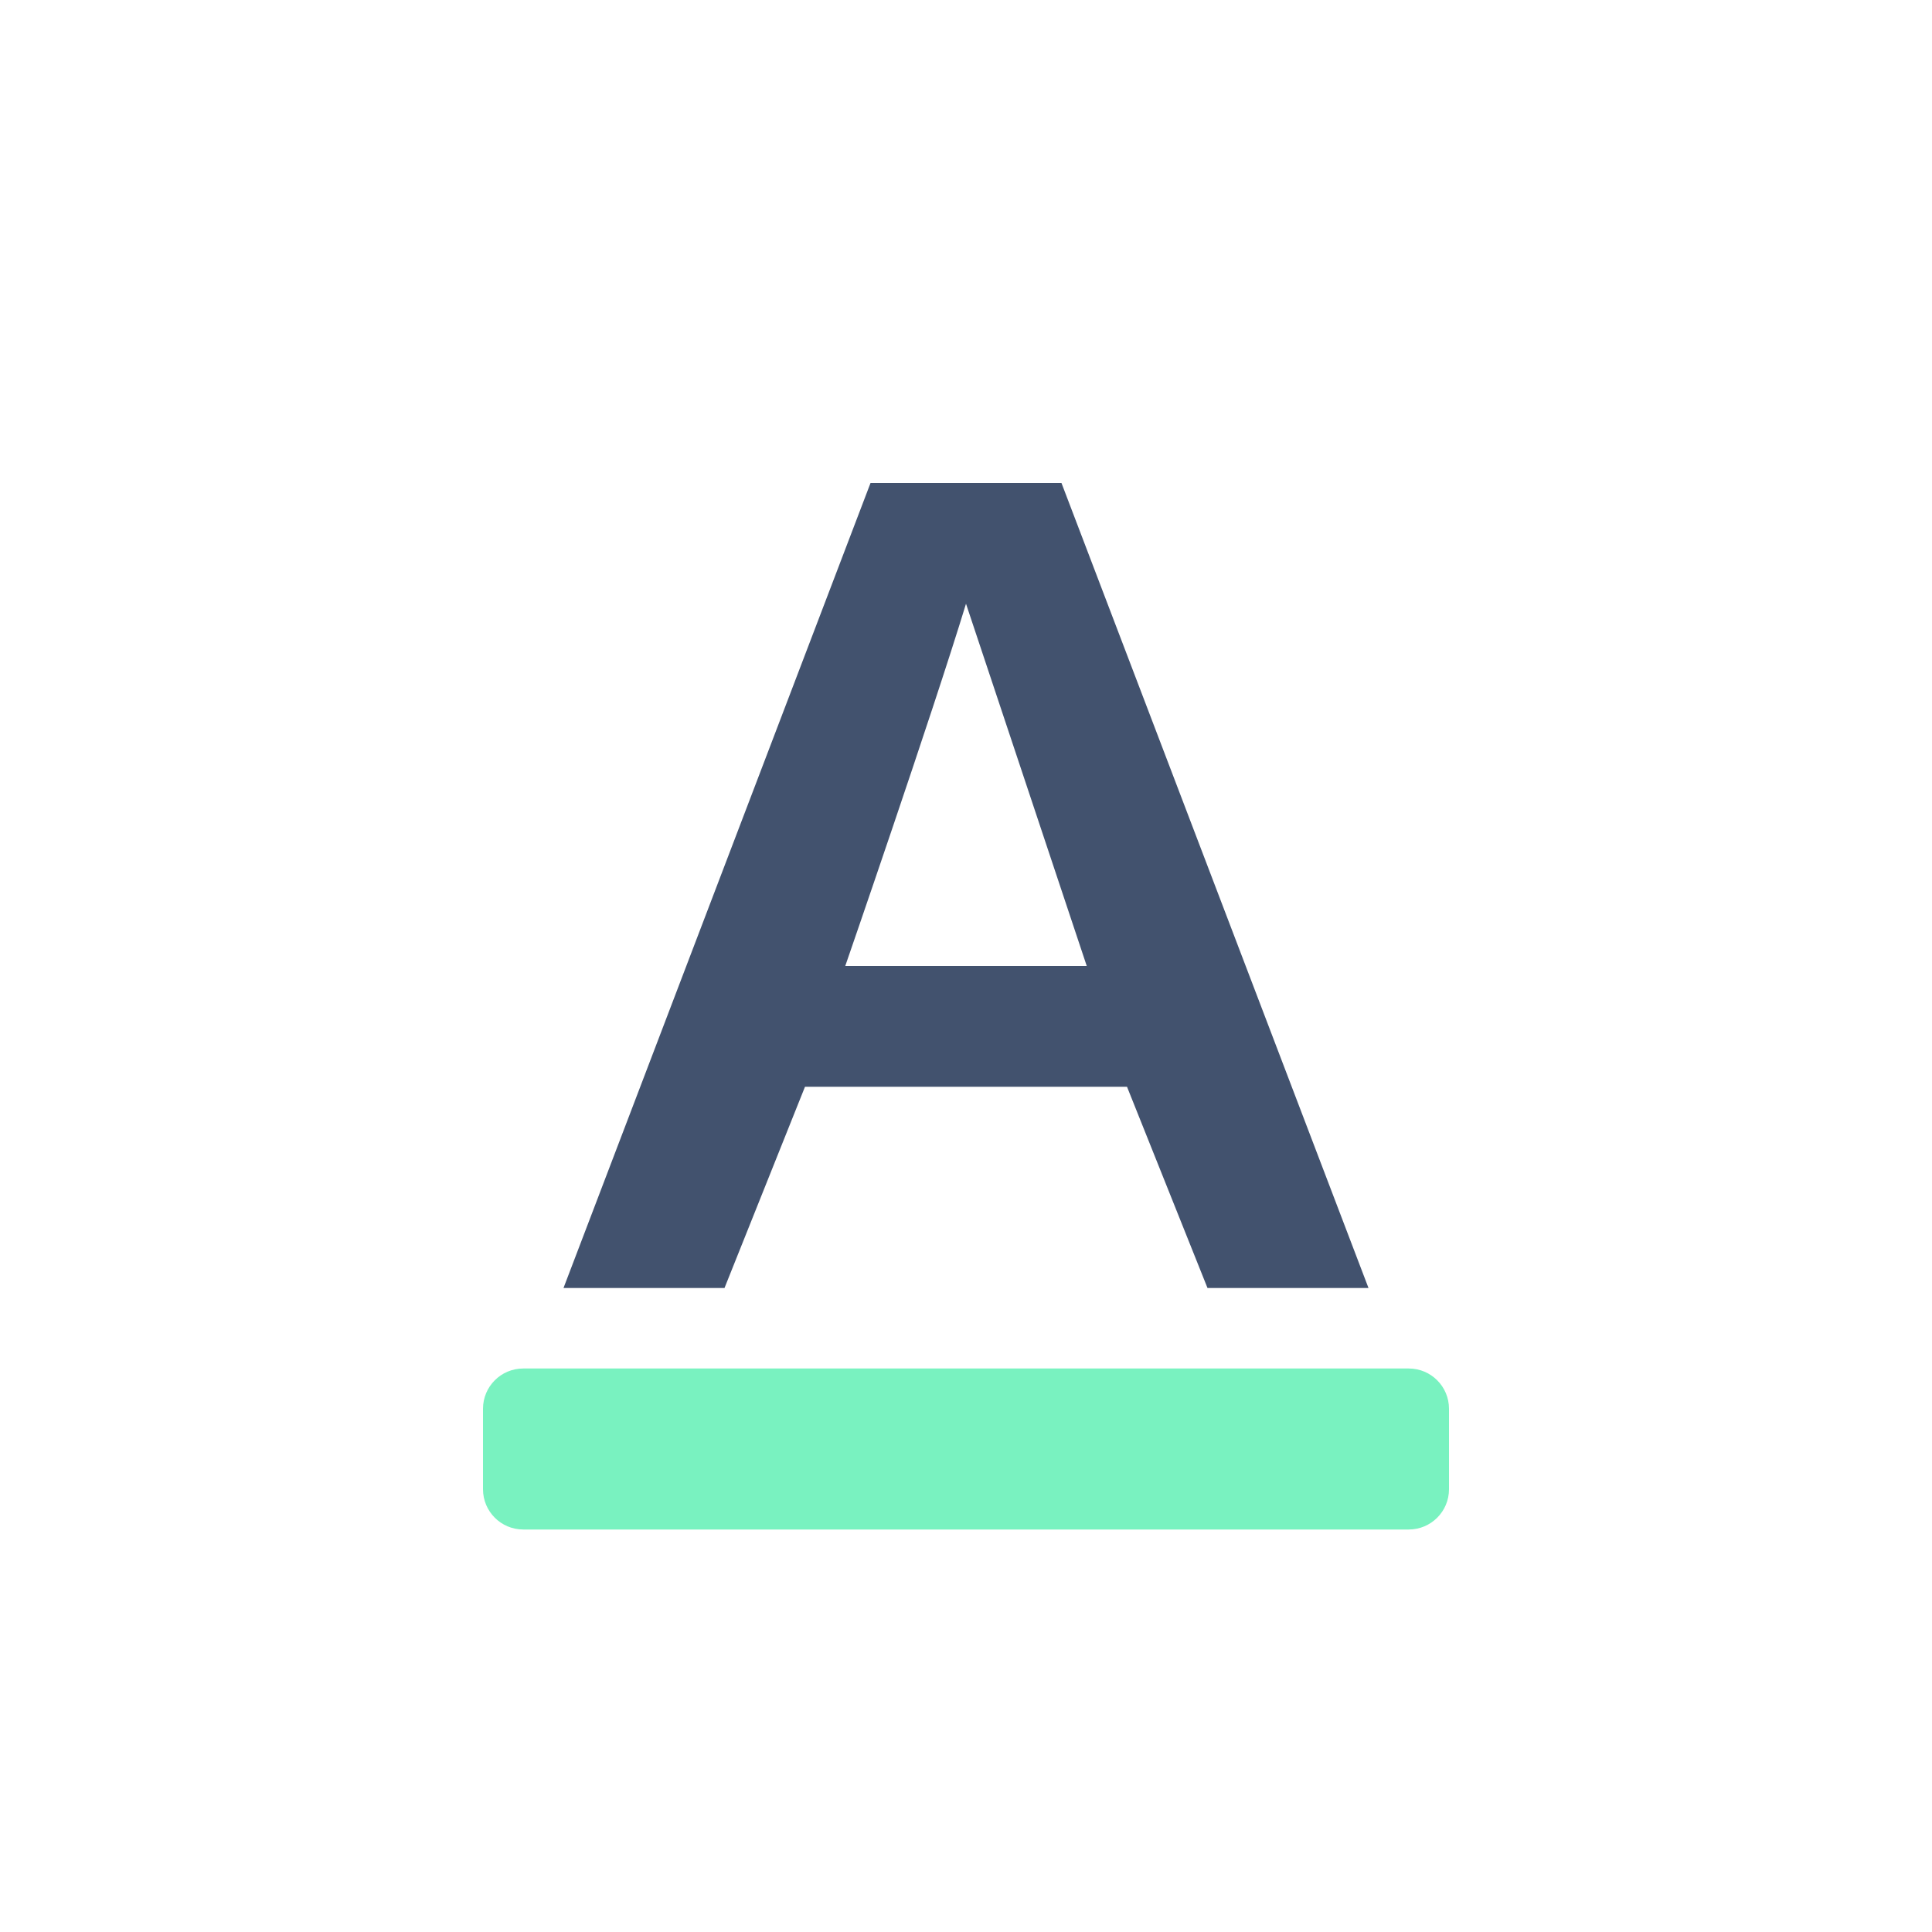
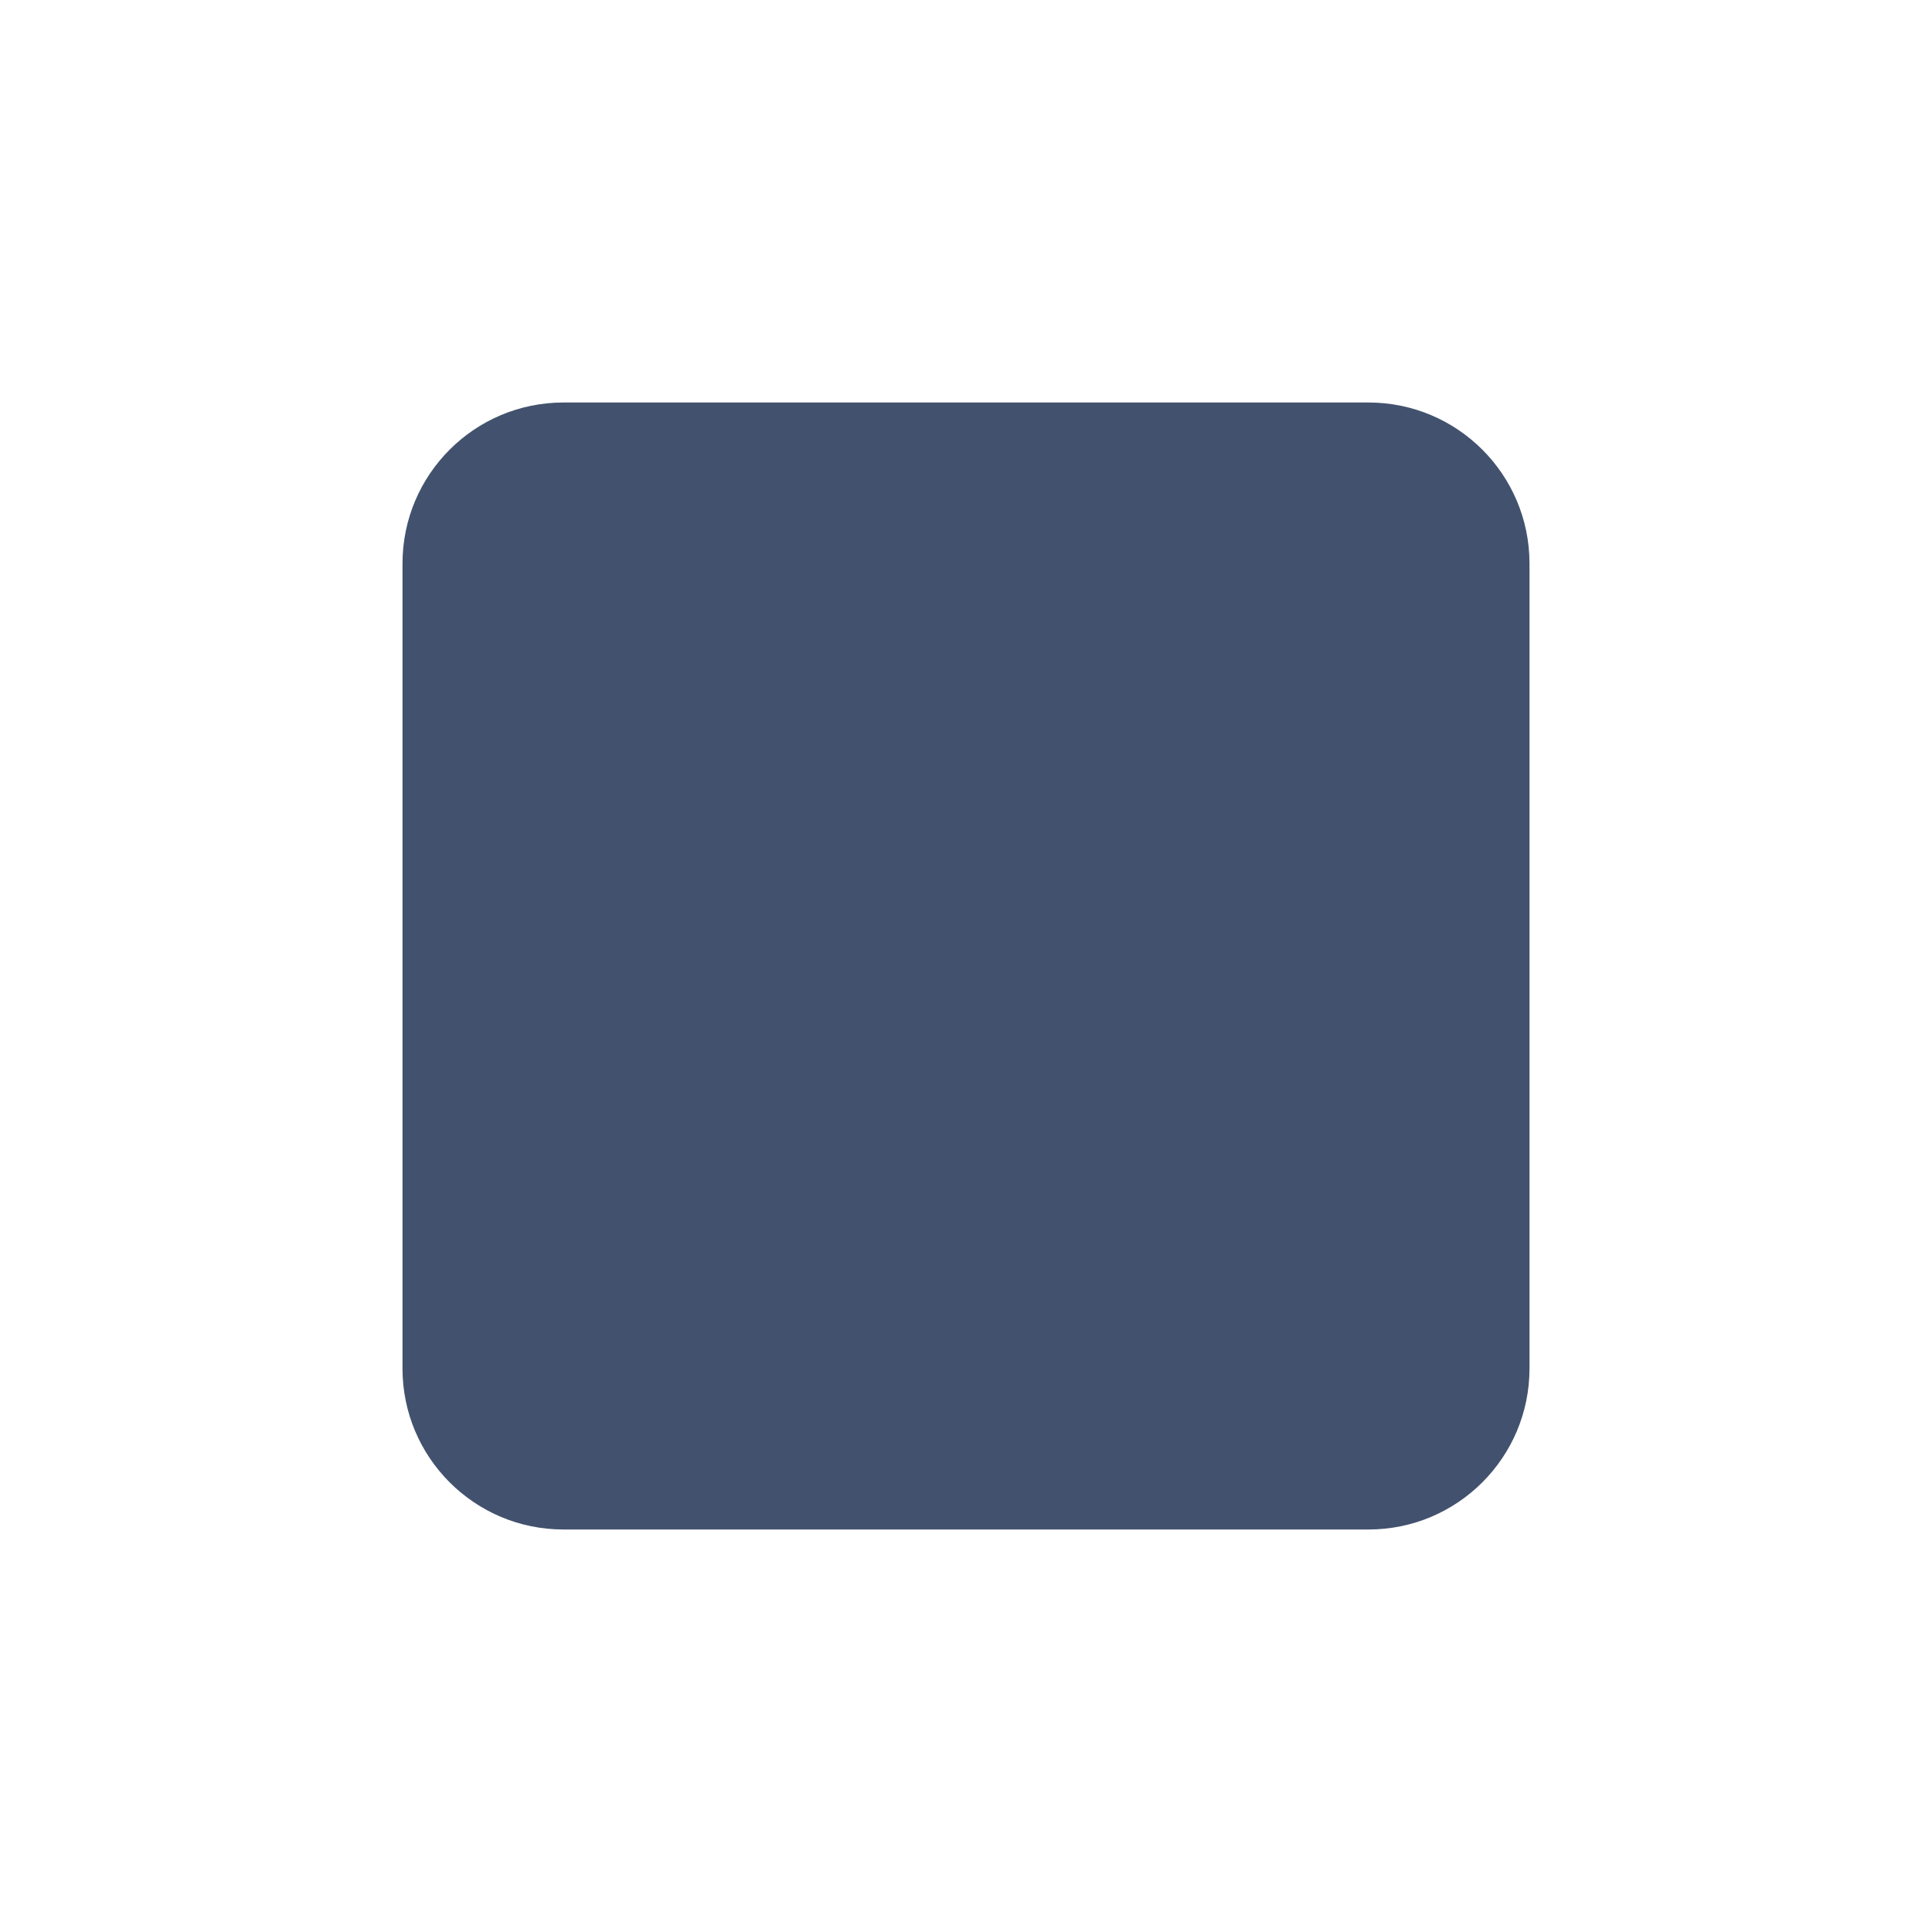
<svg xmlns="http://www.w3.org/2000/svg" width="24px" height="24px" viewBox="0 0 24 24" version="1.1">
  <defs />
-   <g id="Original" stroke="none" stroke-width="1" fill="none" fill-rule="evenodd">
-     <g id="editor/text-color">
-       <path d="M14,13.5 L10,13.5 L9,16 L7,16 L10.814,6 L13.186,6 L17,16 L15,16 L14,13.5 Z M13.5,12 L12,7.5 C11.573,8.899 10.5,12 10.5,12 L13.5,12 Z" id="Shape" fill="#42526E" />
-       <rect id="Rectangle-7" fill="#79F2C0" x="6" y="17" width="12" height="2" rx="0.5" />
+   <g id="Desktop" stroke="none" stroke-width="1" fill="none" fill-rule="evenodd">
+     <g id="editor/text-color" fill="#42526E">
+       <rect id="text-color" x="5" y="5" width="14" height="14" rx="2" />
    </g>
  </g>
</svg>
